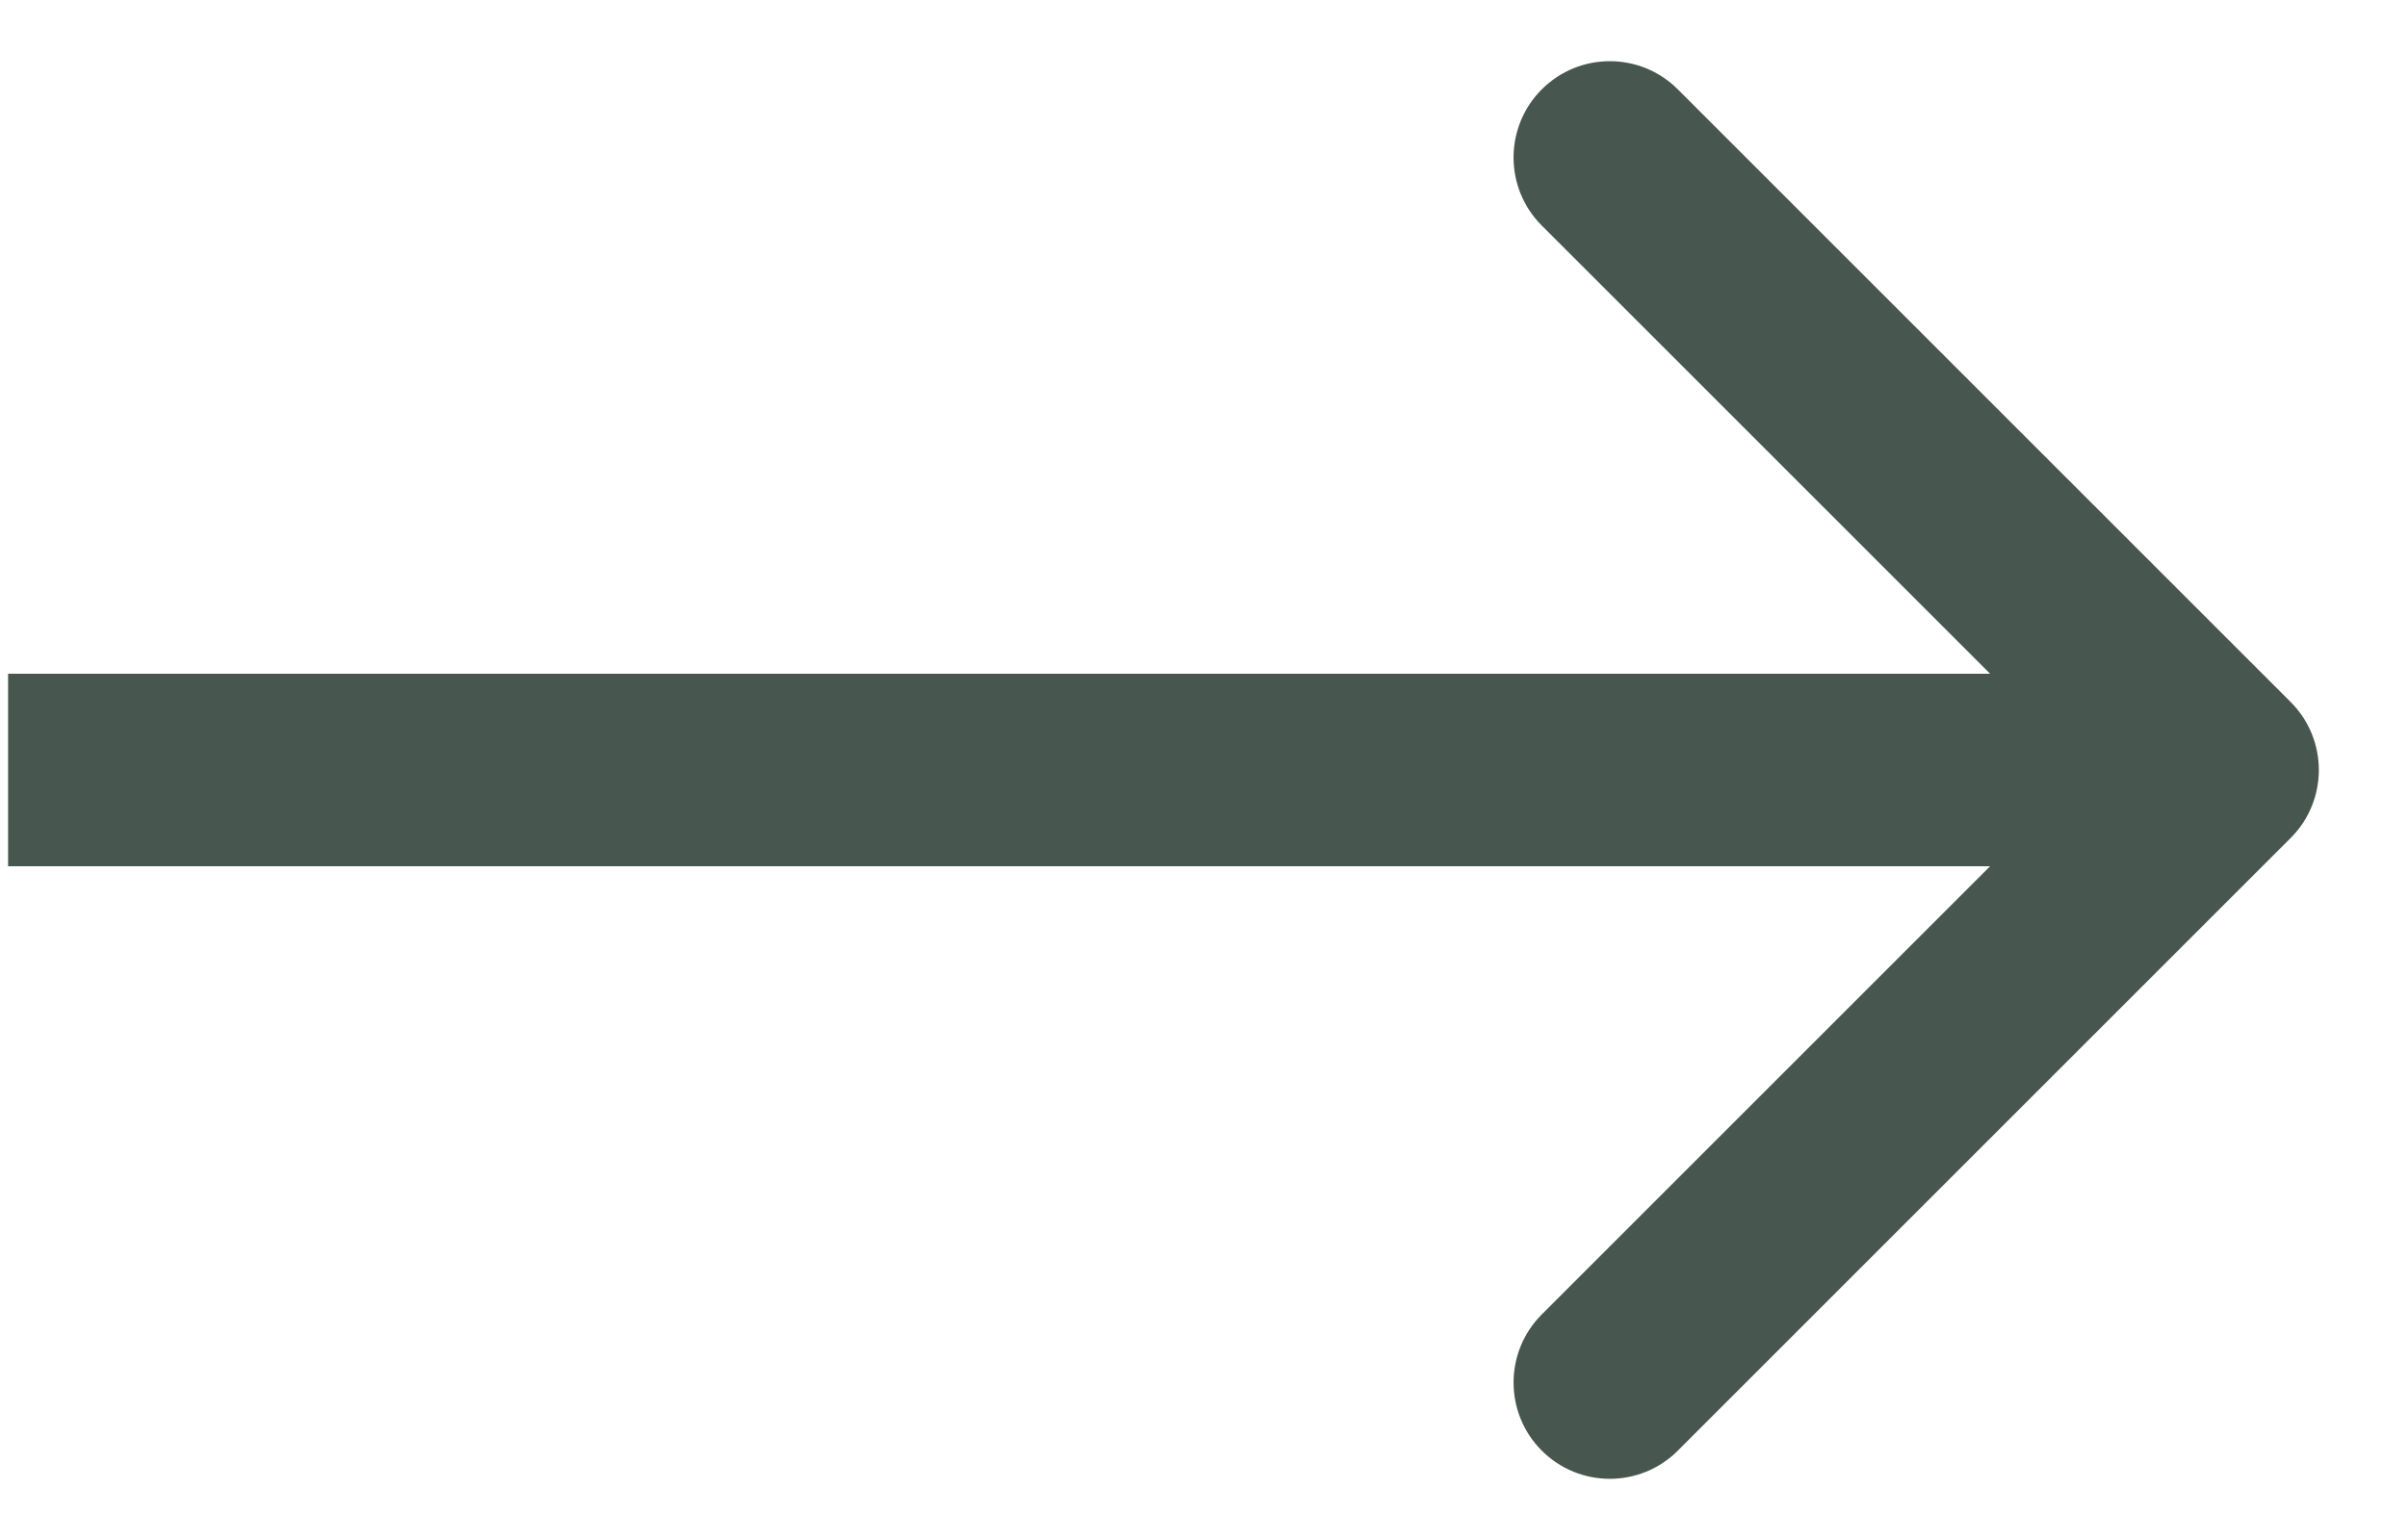
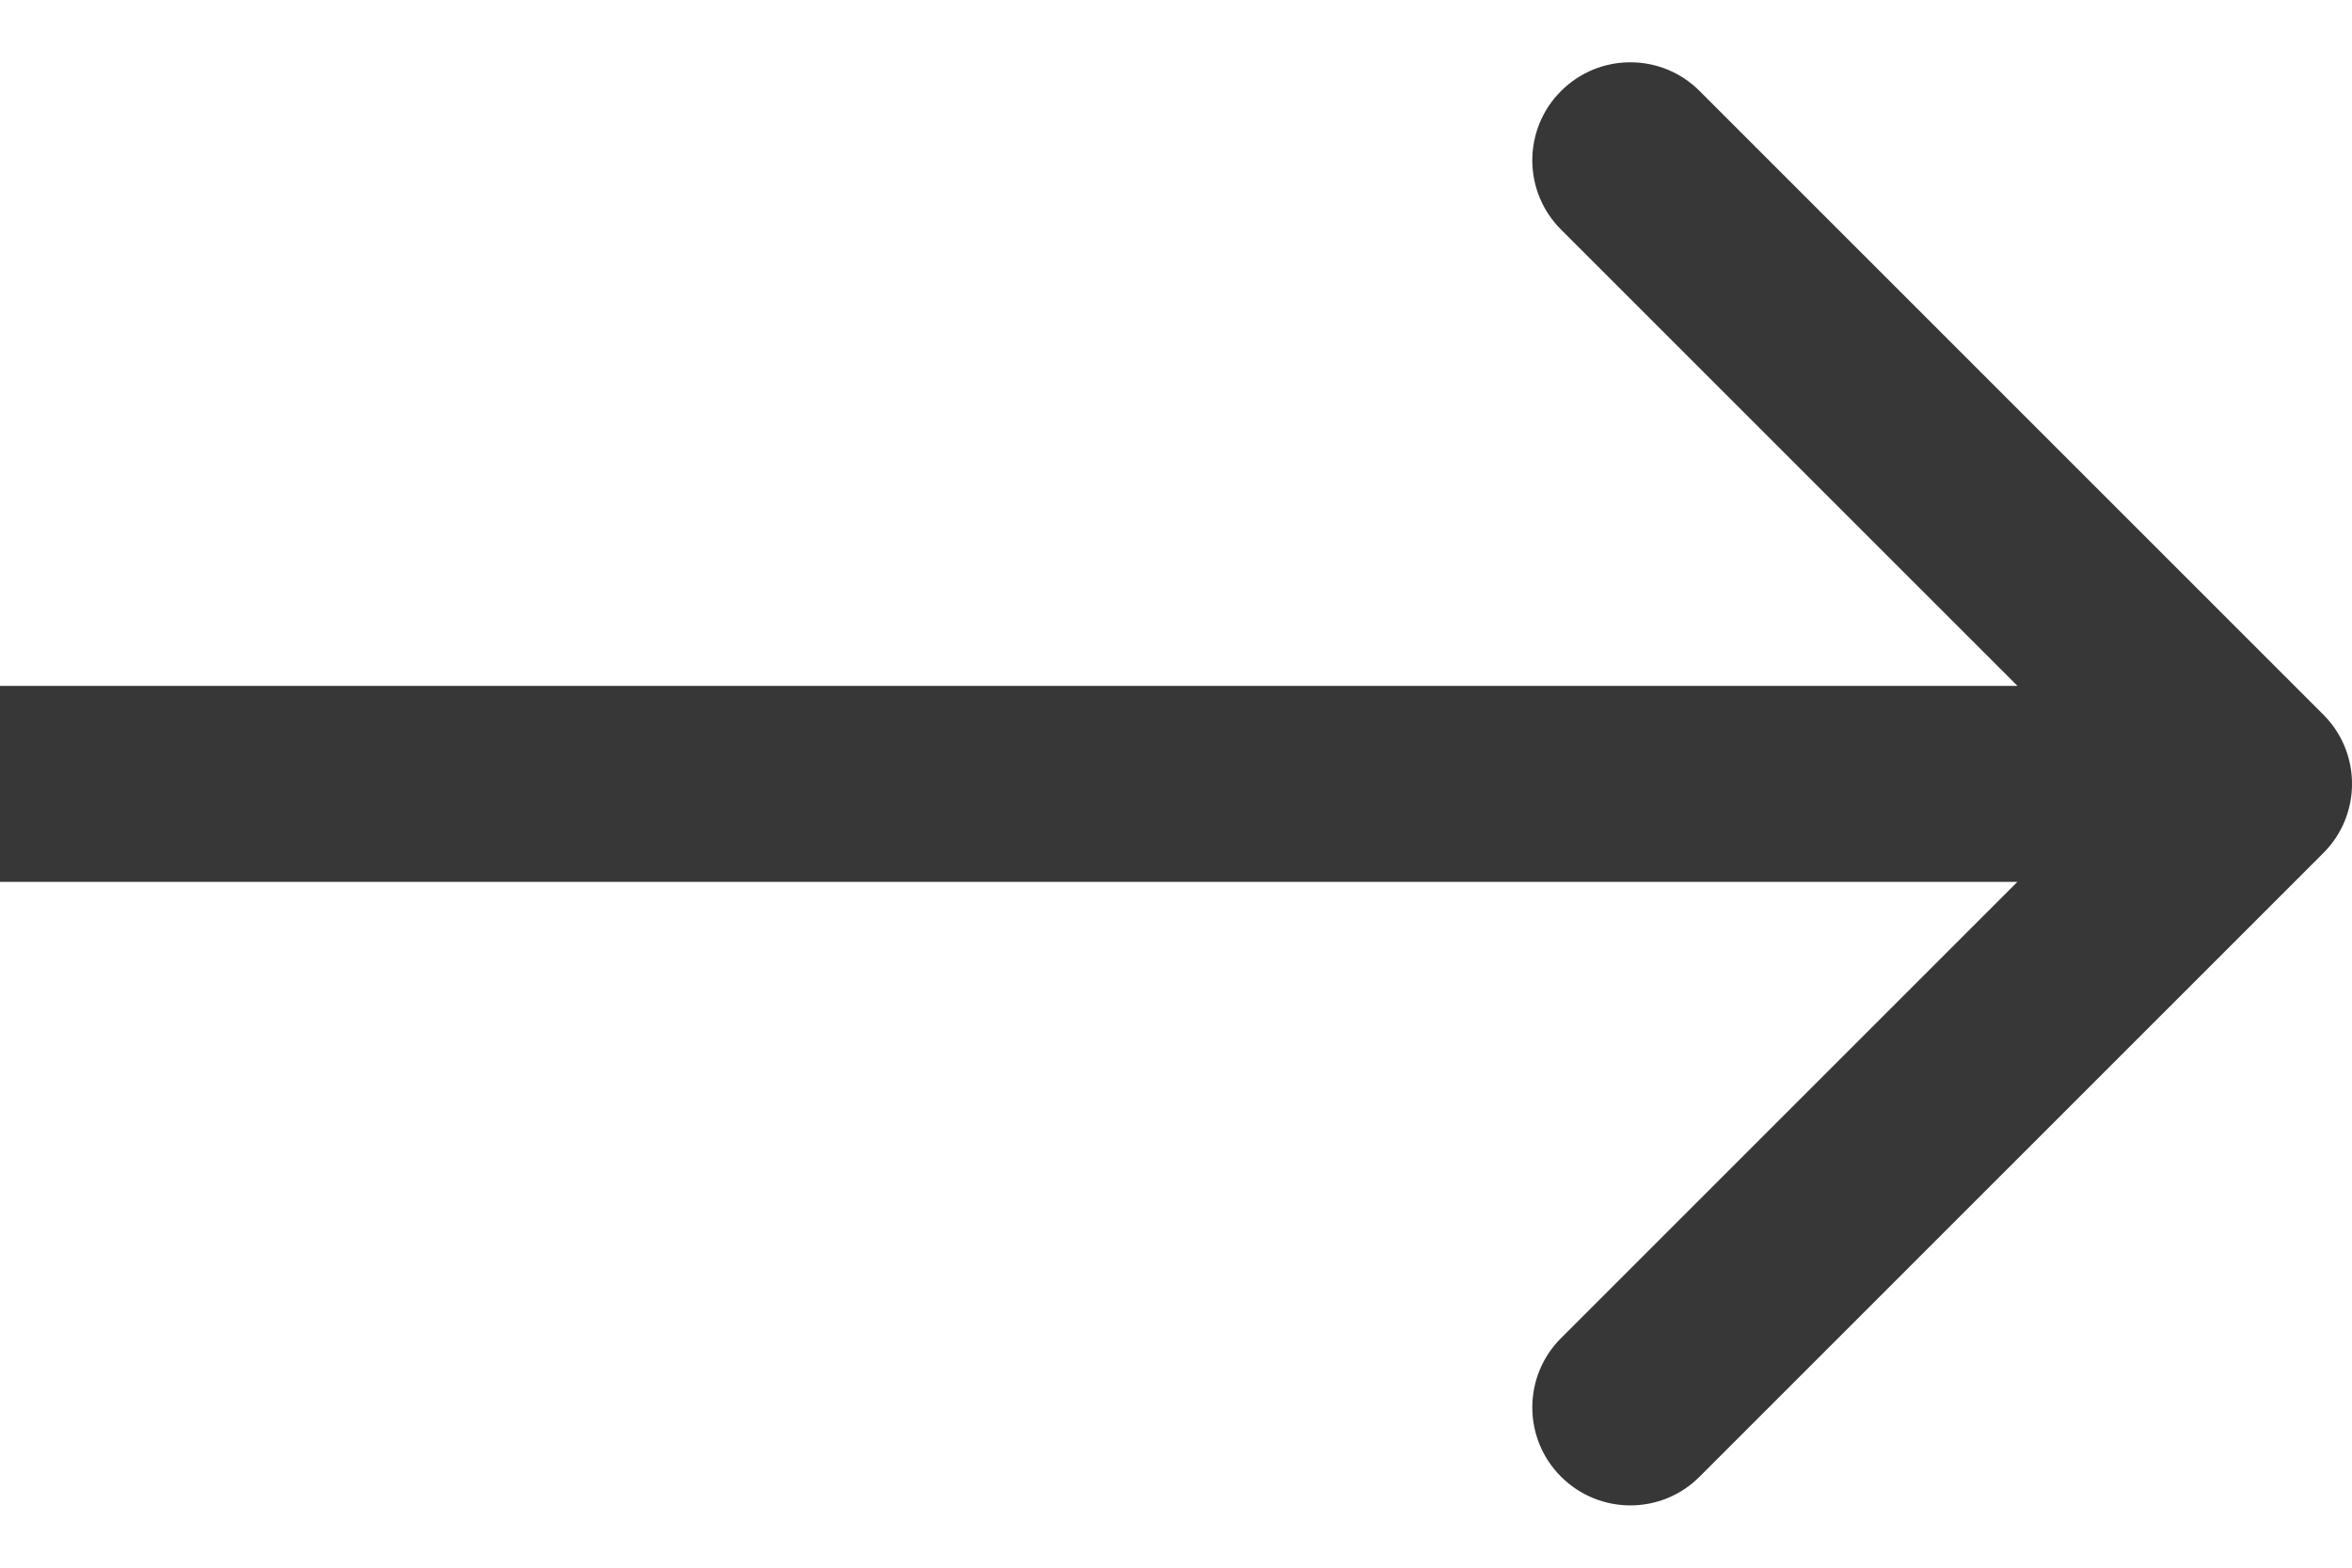
- <svg xmlns="http://www.w3.org/2000/svg" width="25" height="16" viewBox="0 0 25 16" fill="none">
-   <path d="M23.791 8.707C24.182 8.317 24.182 7.683 23.791 7.293L17.427 0.929C17.037 0.538 16.404 0.538 16.013 0.929C15.623 1.319 15.623 1.953 16.013 2.343L21.67 8L16.013 13.657C15.623 14.047 15.623 14.681 16.013 15.071C16.404 15.462 17.037 15.462 17.427 15.071L23.791 8.707ZM0.084 9H23.084V7H0.084V9Z" fill="#47564F" />
+ <svg xmlns="http://www.w3.org/2000/svg" width="24" height="16" viewBox="0 0 24 16" fill="none">
+   <path d="M23.707 8.707C24.098 8.317 24.098 7.683 23.707 7.293L17.343 0.929C16.953 0.538 16.32 0.538 15.929 0.929C15.538 1.319 15.538 1.953 15.929 2.343L21.586 8L15.929 13.657C15.538 14.047 15.538 14.681 15.929 15.071C16.32 15.462 16.953 15.462 17.343 15.071L23.707 8.707ZM0 9H23V7H0V9Z" fill="#373737" />
</svg>
